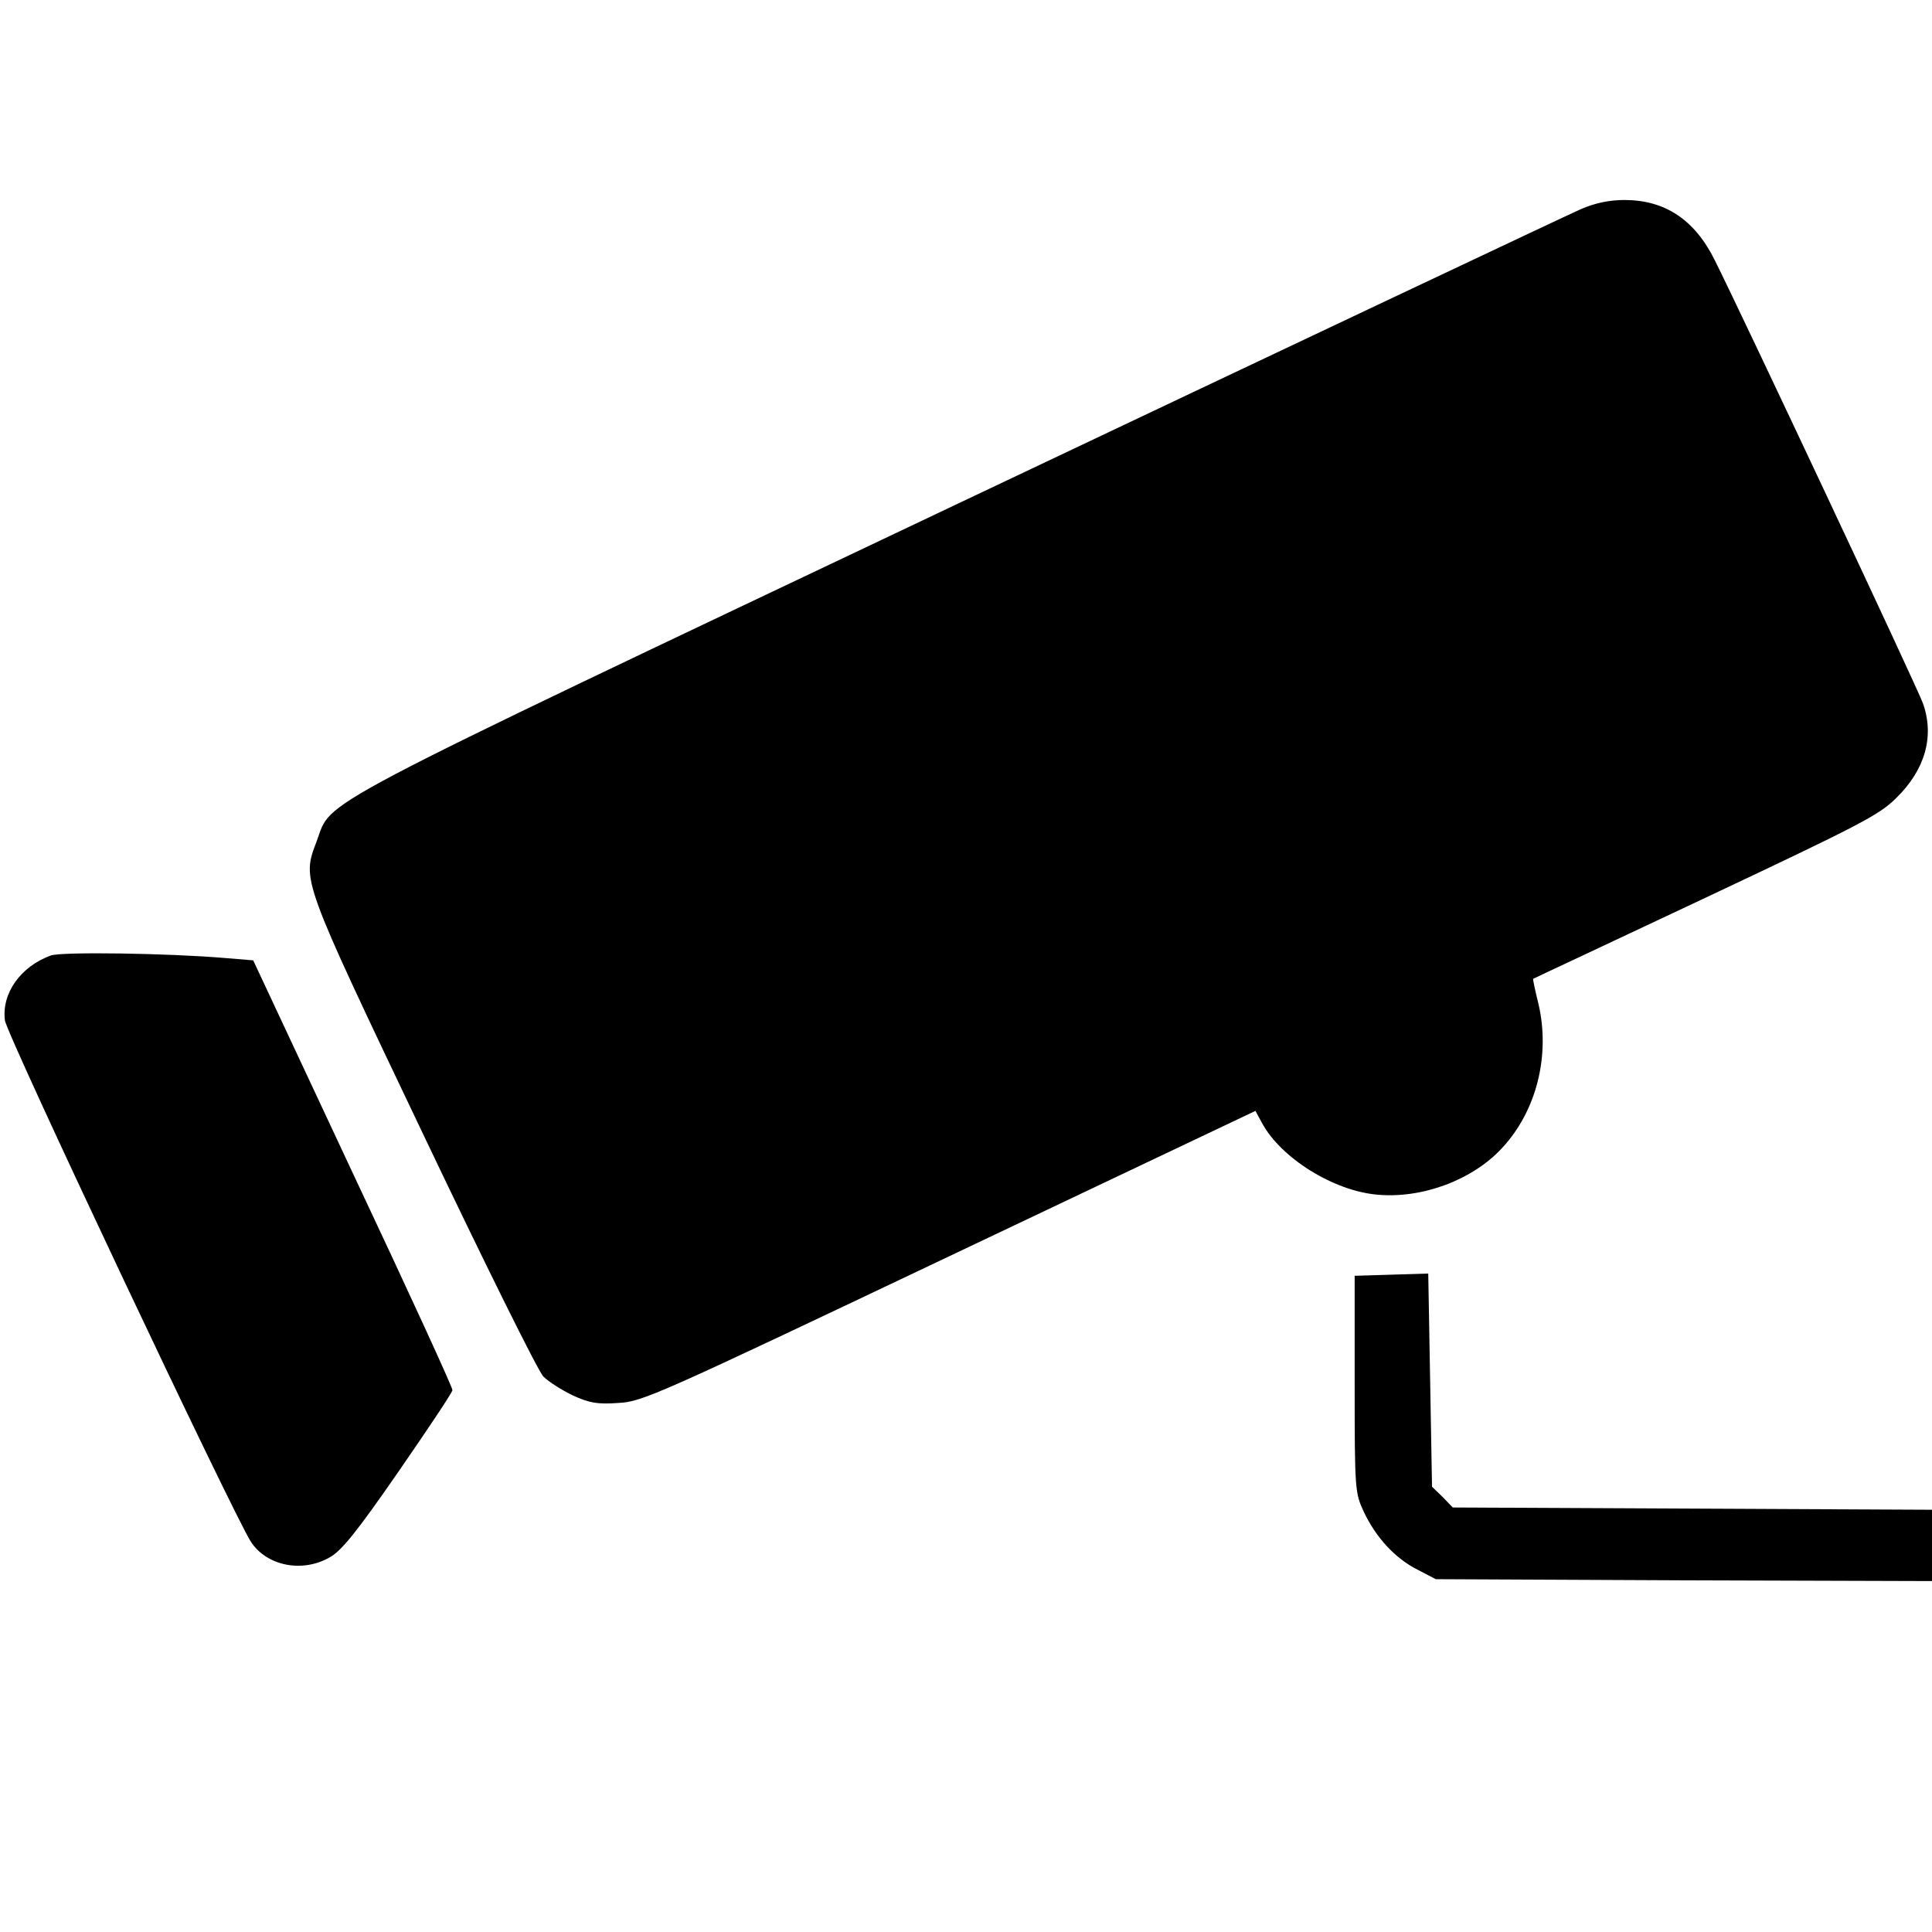
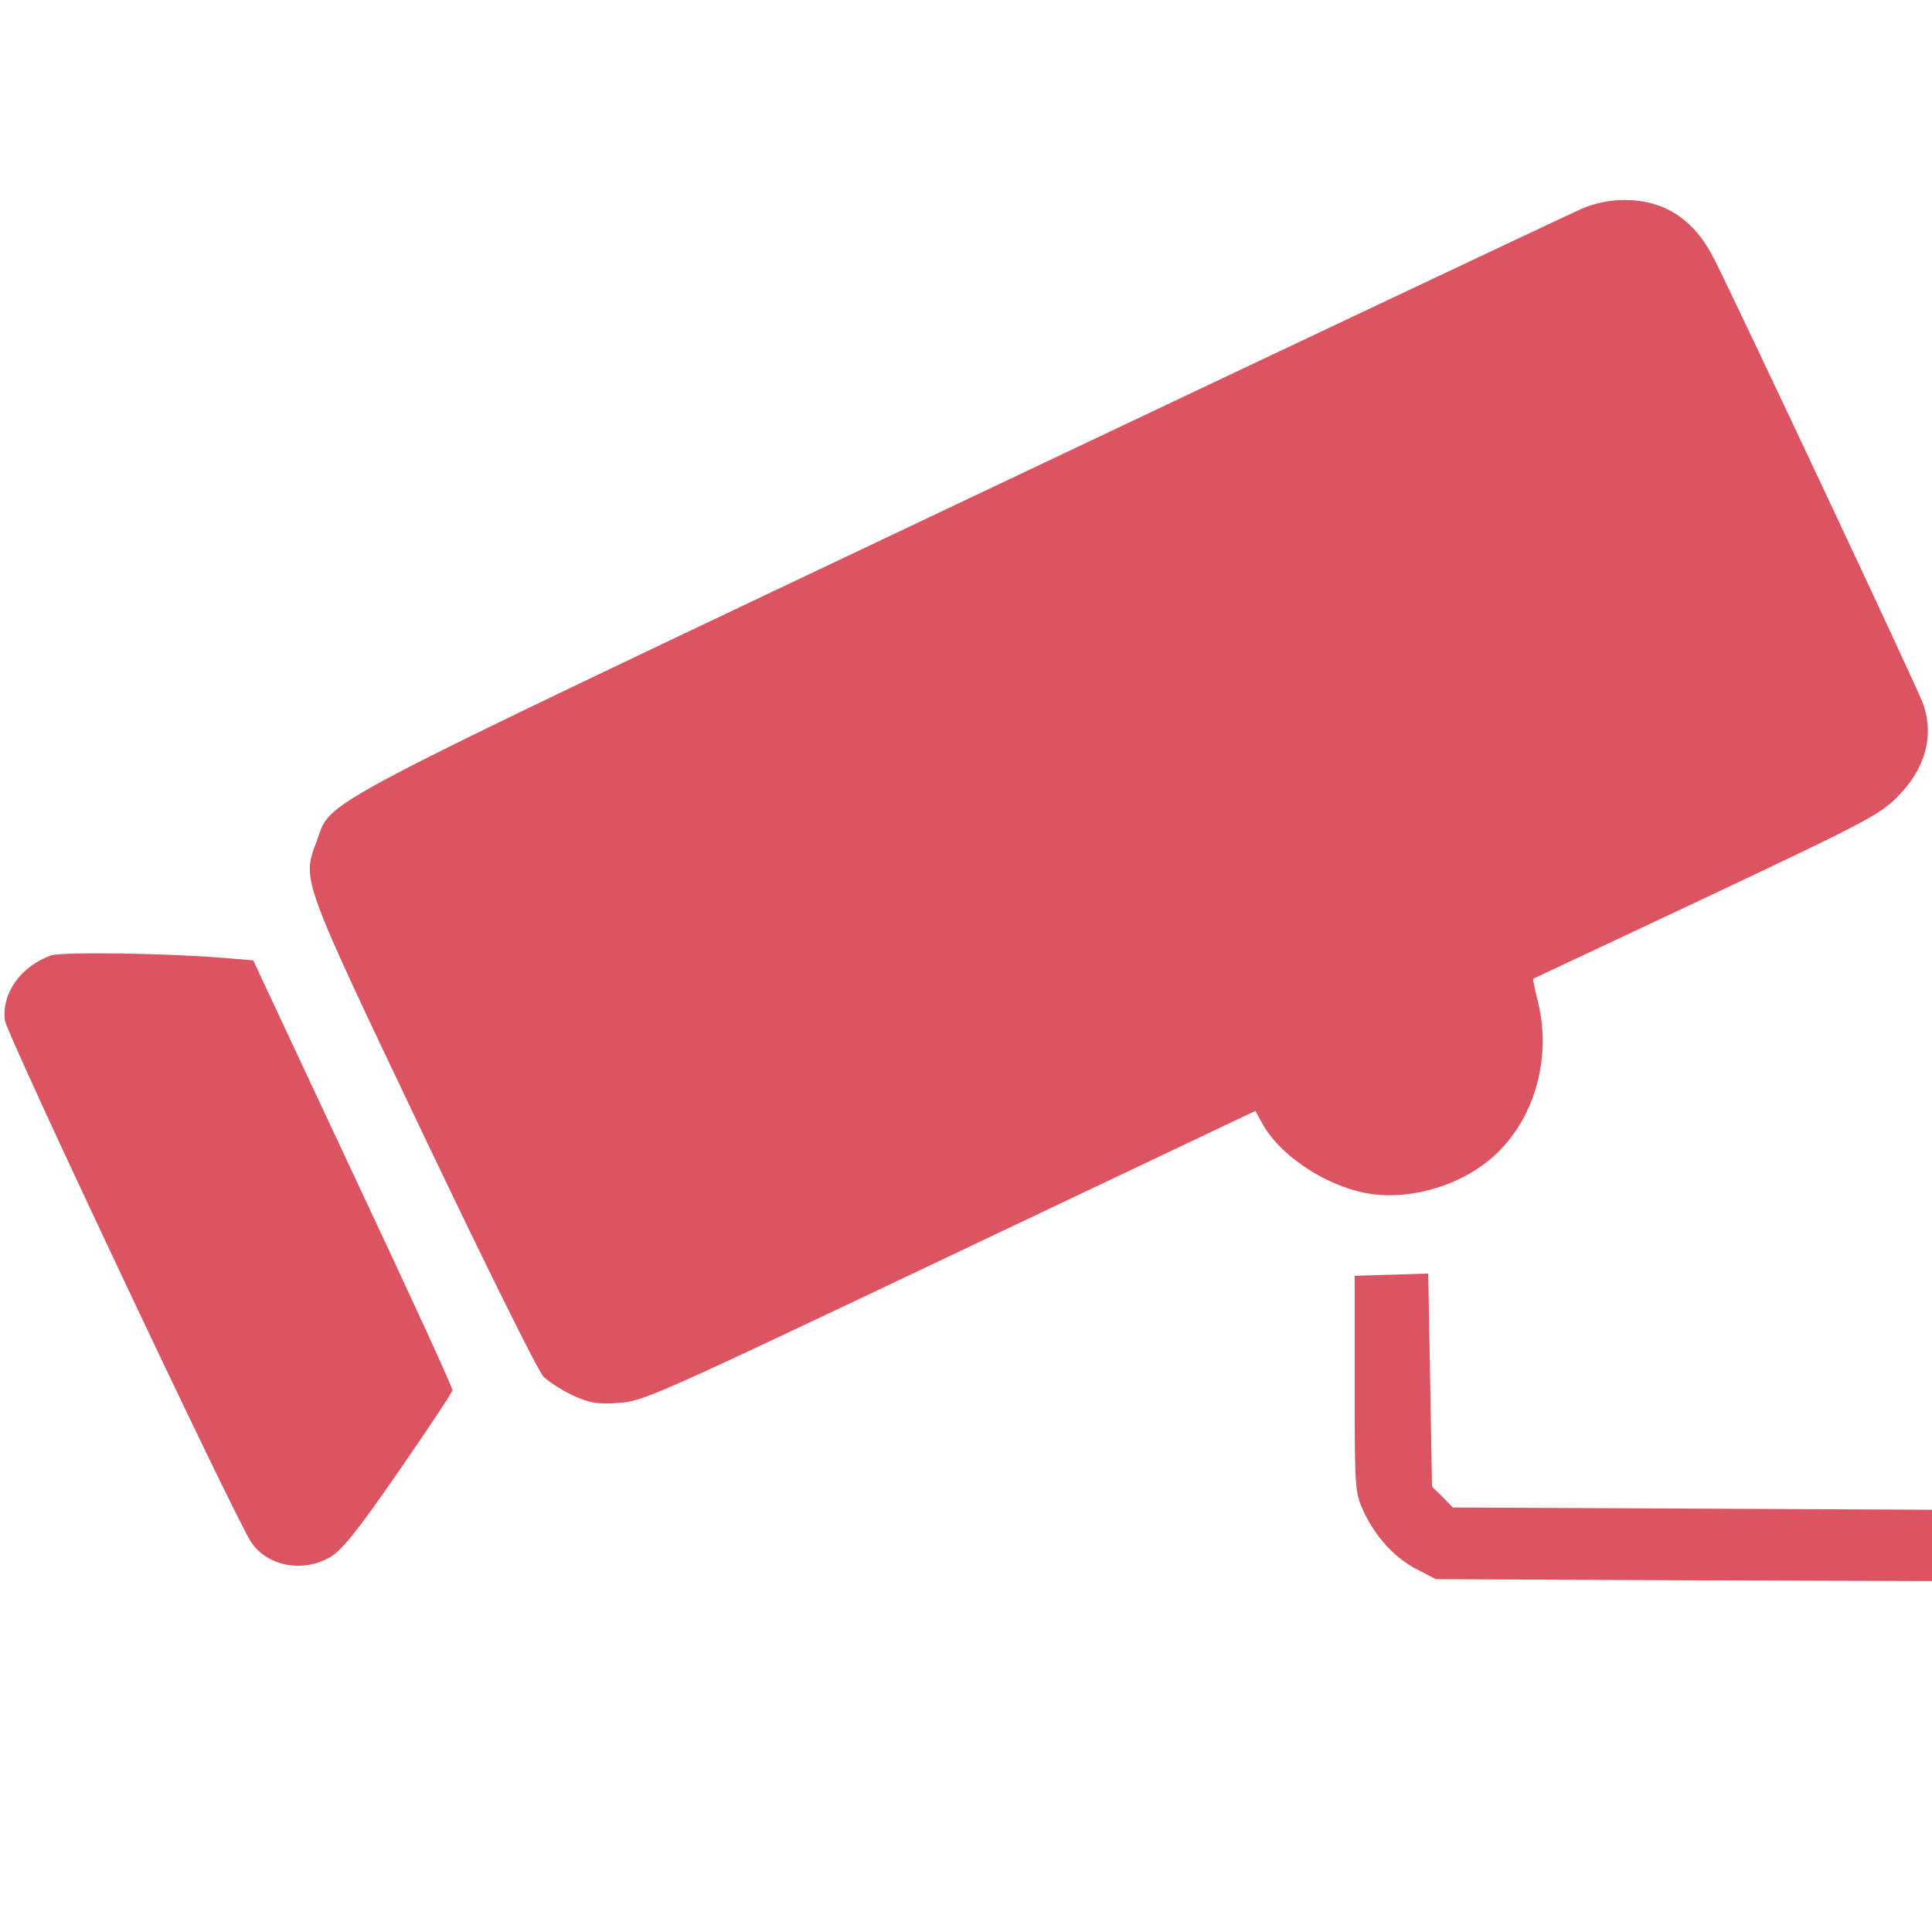
<svg xmlns="http://www.w3.org/2000/svg" version="1.0" width="512pt" height="512pt" viewBox="0 0 512 512" preserveAspectRatio="xMidYMid meet">
-   <g transform="translate(0,512) scale(0.1,-0.1)" fill="#000000" stroke="none">
+   <g transform="translate(0,512) scale(0.1,-0.1)" fill="#DB5461" stroke="none">
    <path d="M4190 4566 c-30 -13 -773 -364 -1650 -780 -1753 -832 -1658 -782 -1701 -896 -39 -103 -42 -95 283 -777 161 -338 304 -627 318 -641 14 -14 49 -36 78 -50 44 -20 65 -24 120 -20 64 3 99 19 878 389 l811 385 18 -33 c50 -92 189 -179 305 -189 119 -11 253 39 331 124 91 98 128 245 96 382 -9 36 -15 65 -14 66 1 1 207 97 457 215 409 193 460 219 505 264 77 75 102 164 71 251 -13 38 -486 1044 -552 1175 -53 107 -132 159 -239 159 -40 0 -78 -8 -115 -24z" />
    <path d="M135 2588 c-80 -29 -131 -100 -122 -172 4 -37 607 -1313 652 -1382 42 -64 136 -83 209 -41 31 17 72 68 182 227 78 113 143 210 143 216 1 6 -118 265 -264 575 l-264 564 -73 6 c-151 13 -433 17 -463 7z" />
    <path d="M3688 1742 l-98 -3 0 -287 c0 -282 1 -288 24 -338 32 -68 83 -124 143 -154 l48 -25 658 -3 657 -2 0 95 0 94 -635 3 -635 3 -27 28 -28 27 -5 283 -5 282 -97 -3z" />
  </g>
</svg>
